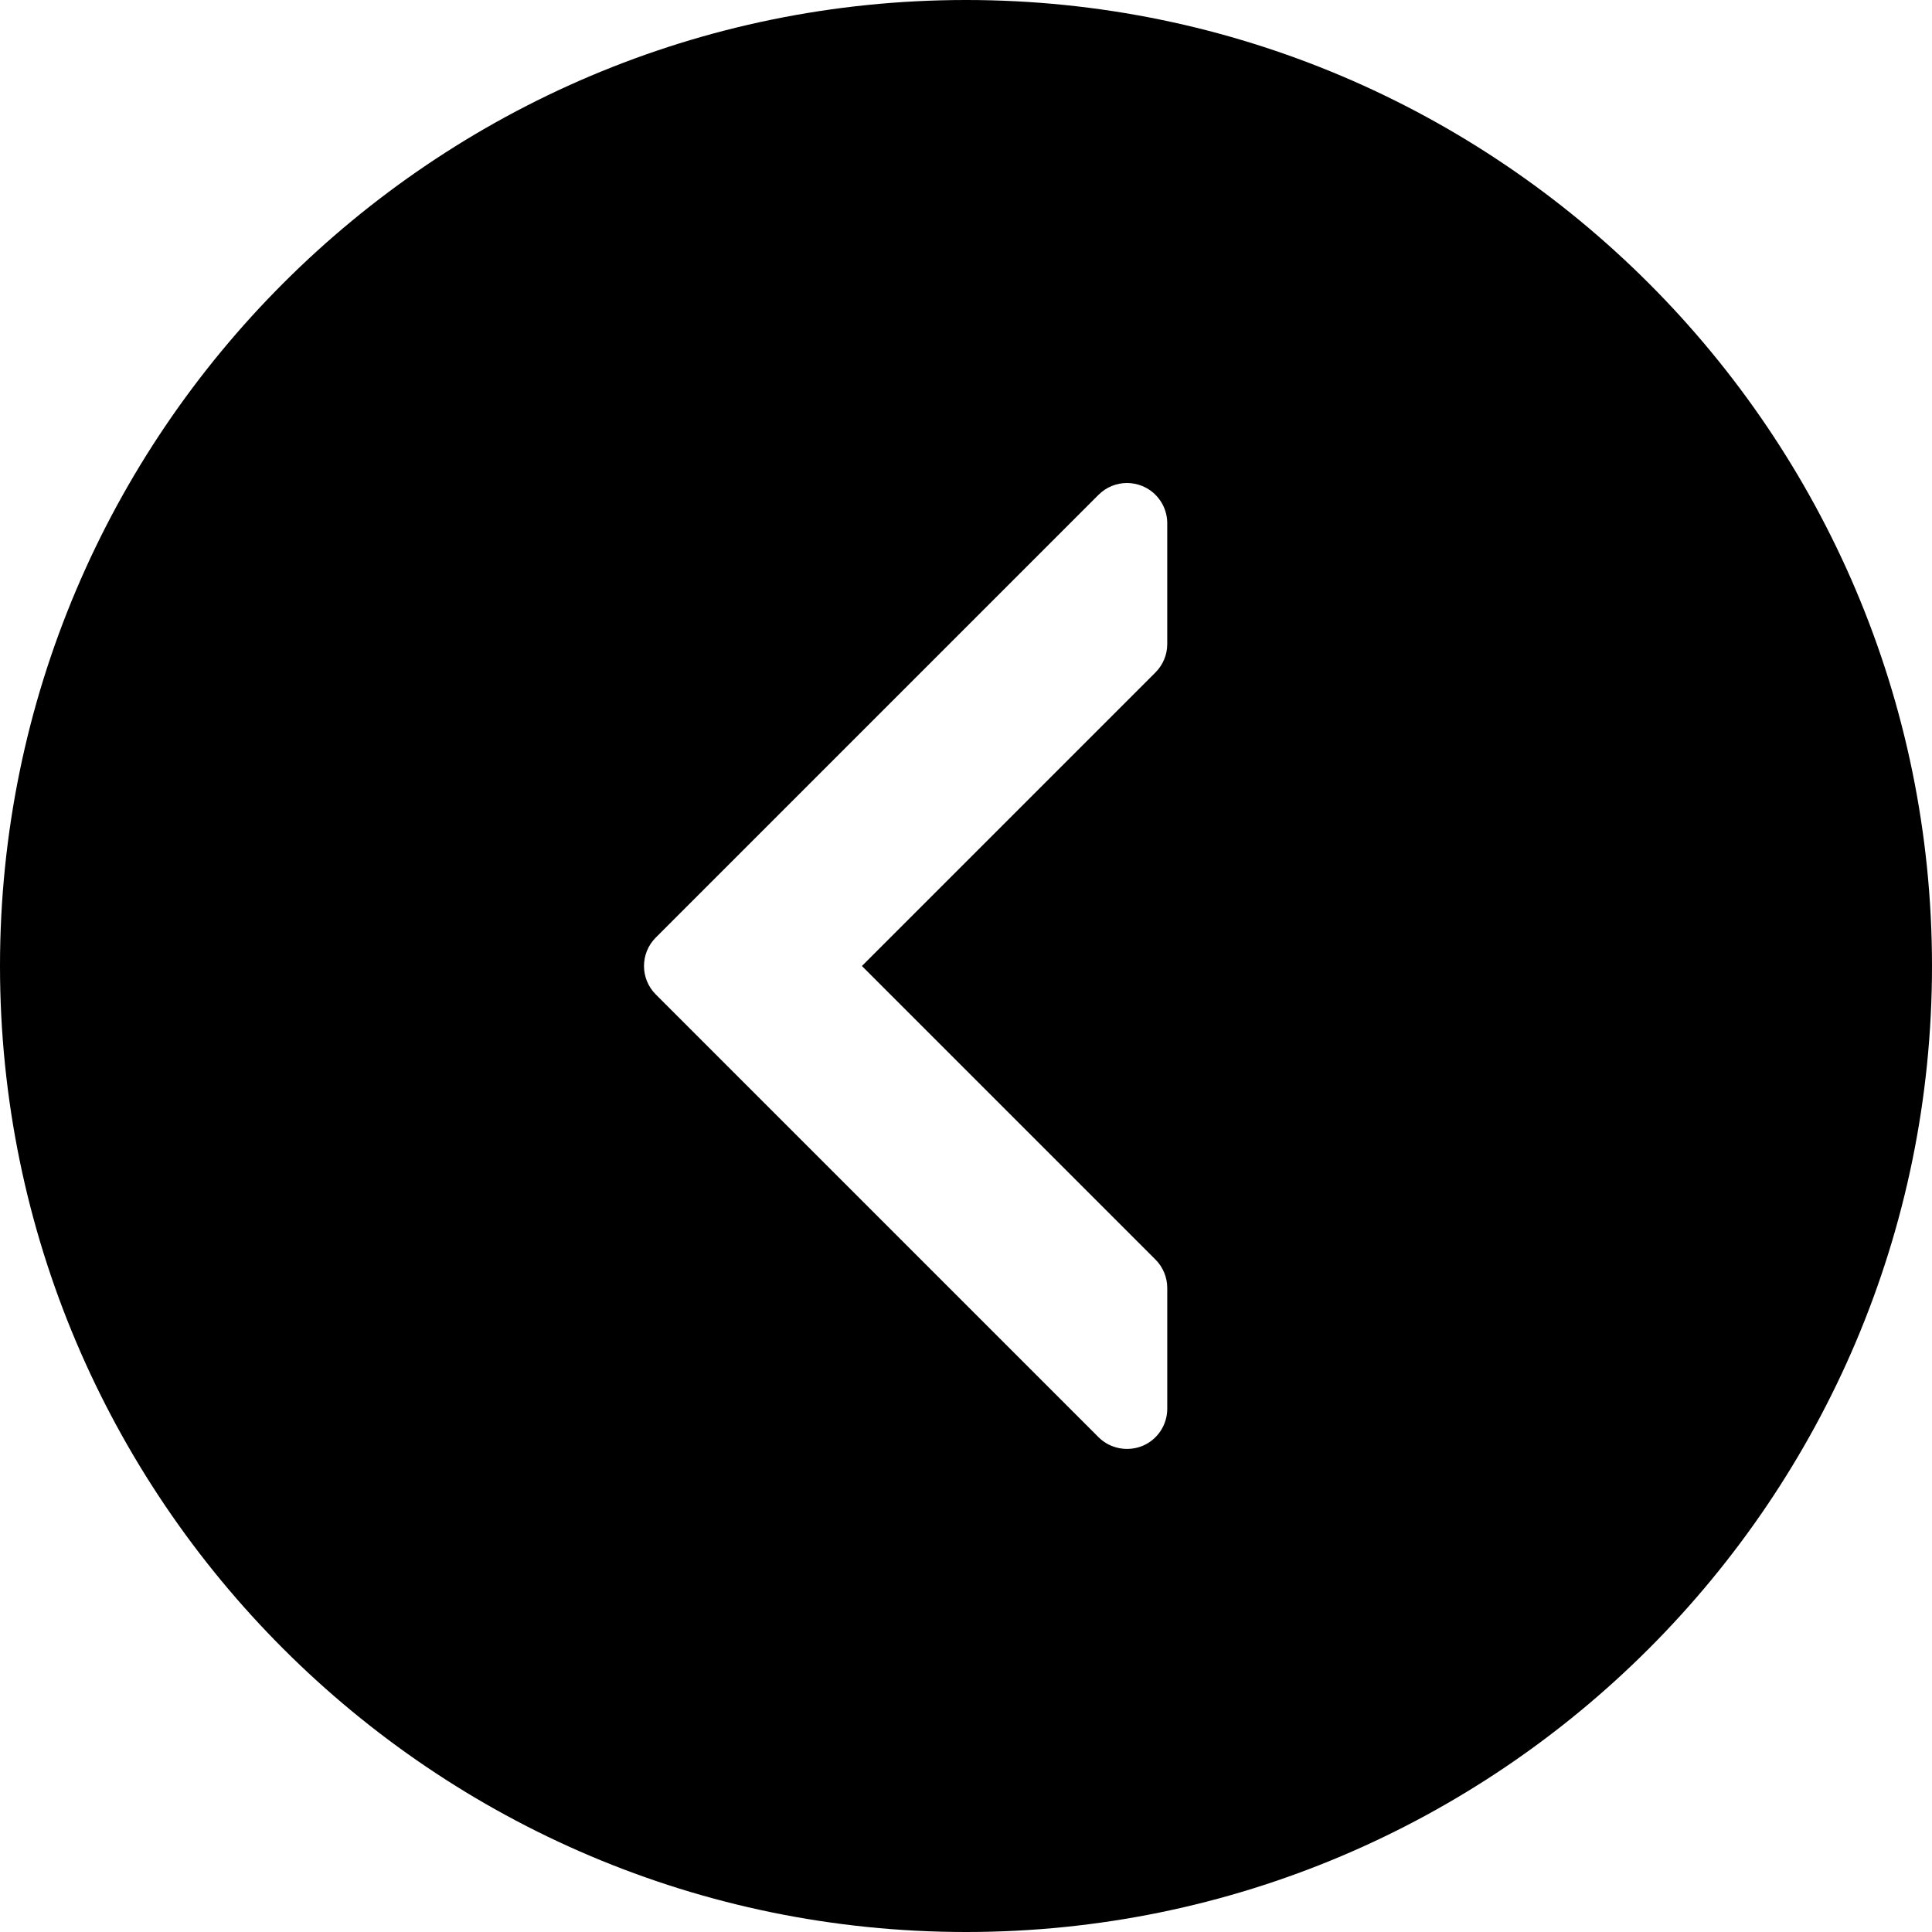
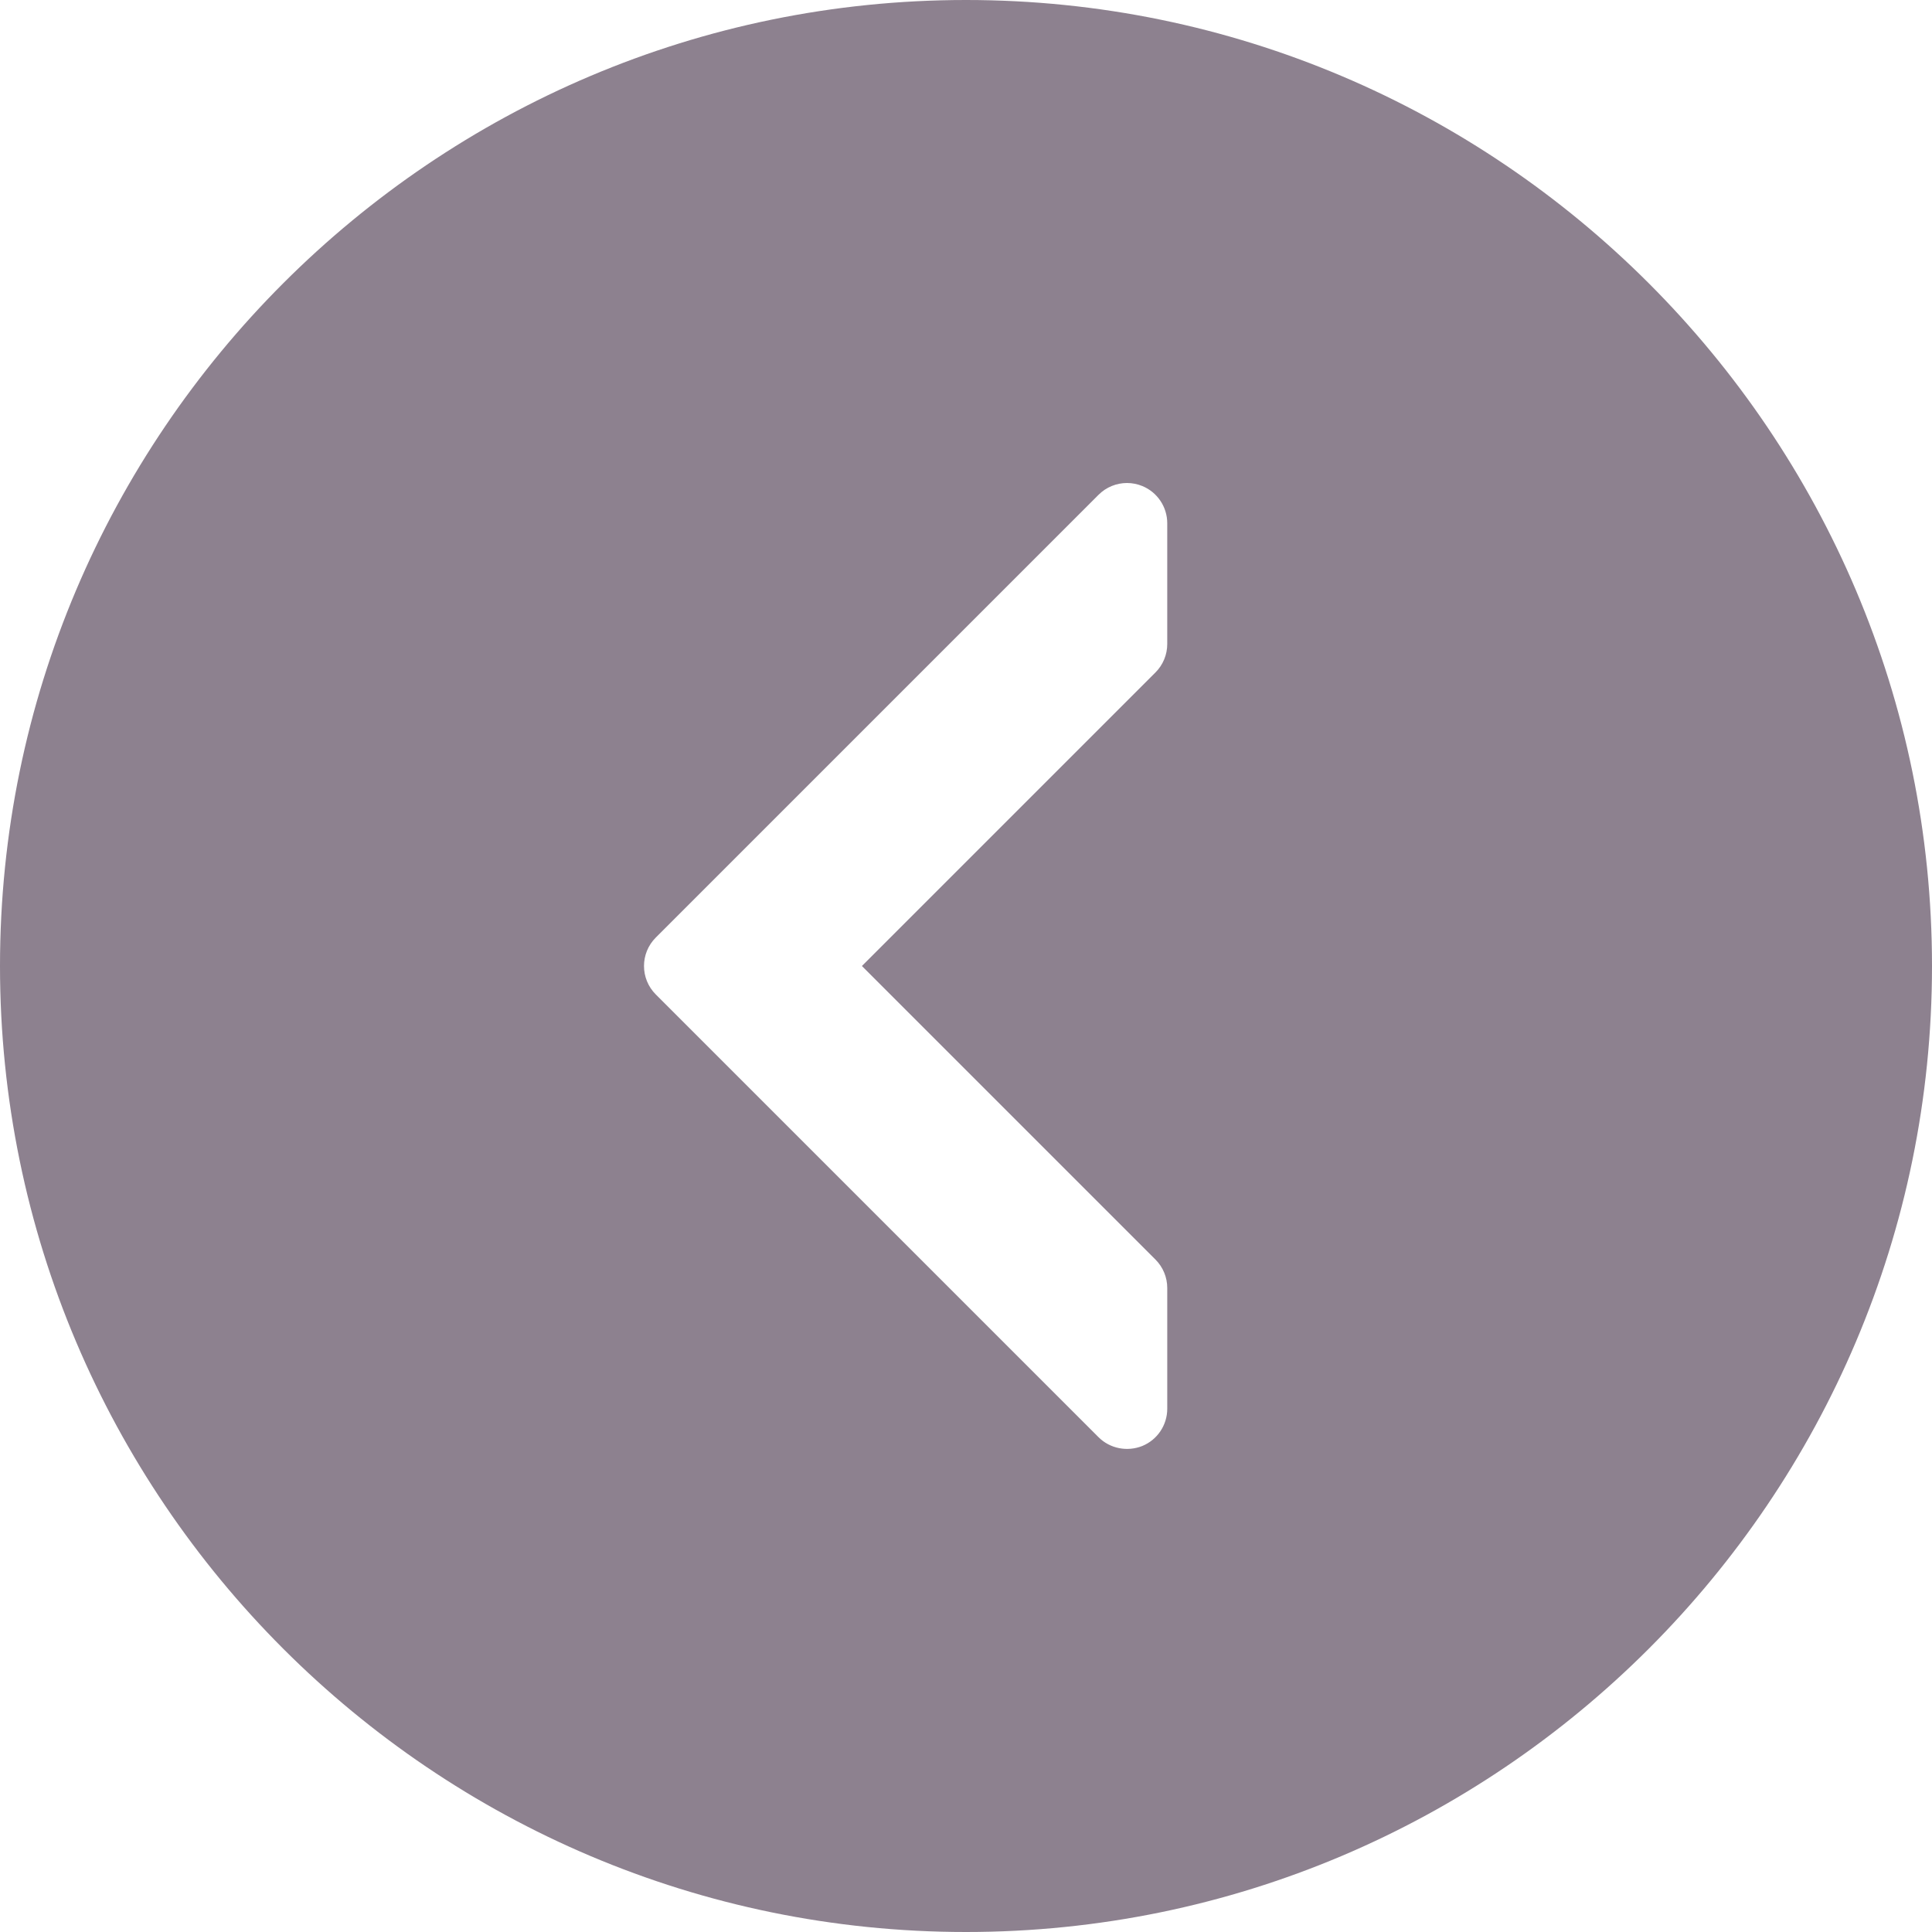
<svg xmlns="http://www.w3.org/2000/svg" version="1.1" id="Capa_1" x="0px" y="0px" viewBox="0 0 512 512" style="enable-background:new 0 0 512 512;" xml:space="preserve">
  <g>
    <g>
-       <path d="M256,0C114.833,0,0,114.833,0,256s114.833,256,256,256s256-114.833,256-256S397.167,0,256,0z M309.333,170.667    c0,2.833-1.125,5.542-3.125,7.542L228.417,256l77.792,77.792c2,2,3.125,4.708,3.125,7.542v32c0,4.313-2.604,8.208-6.583,9.854    c-3.979,1.604-8.583,0.729-11.625-2.313L173.792,263.542c-4.167-4.167-4.167-10.917,0-15.083l117.333-117.333    c2.042-2.042,4.771-3.125,7.542-3.125c1.375,0,2.771,0.271,4.083,0.813c3.979,1.646,6.583,5.542,6.583,9.854V170.667z" />
+       <path fill="#8D818F" d="M256,0C114.833,0,0,114.833,0,256s114.833,256,256,256s256-114.833,256-256S397.167,0,256,0z M309.333,170.667    c0,2.833-1.125,5.542-3.125,7.542L228.417,256l77.792,77.792c2,2,3.125,4.708,3.125,7.542v32c0,4.313-2.604,8.208-6.583,9.854    c-3.979,1.604-8.583,0.729-11.625-2.313L173.792,263.542c-4.167-4.167-4.167-10.917,0-15.083l117.333-117.333    c2.042-2.042,4.771-3.125,7.542-3.125c1.375,0,2.771,0.271,4.083,0.813c3.979,1.646,6.583,5.542,6.583,9.854V170.667z" />
    </g>
  </g>
  <g>
</g>
  <g>
</g>
  <g>
</g>
  <g>
</g>
  <g>
</g>
  <g>
</g>
  <g>
</g>
  <g>
</g>
  <g>
</g>
  <g>
</g>
  <g>
</g>
  <g>
</g>
  <g>
</g>
  <g>
</g>
  <g>
</g>
</svg>
